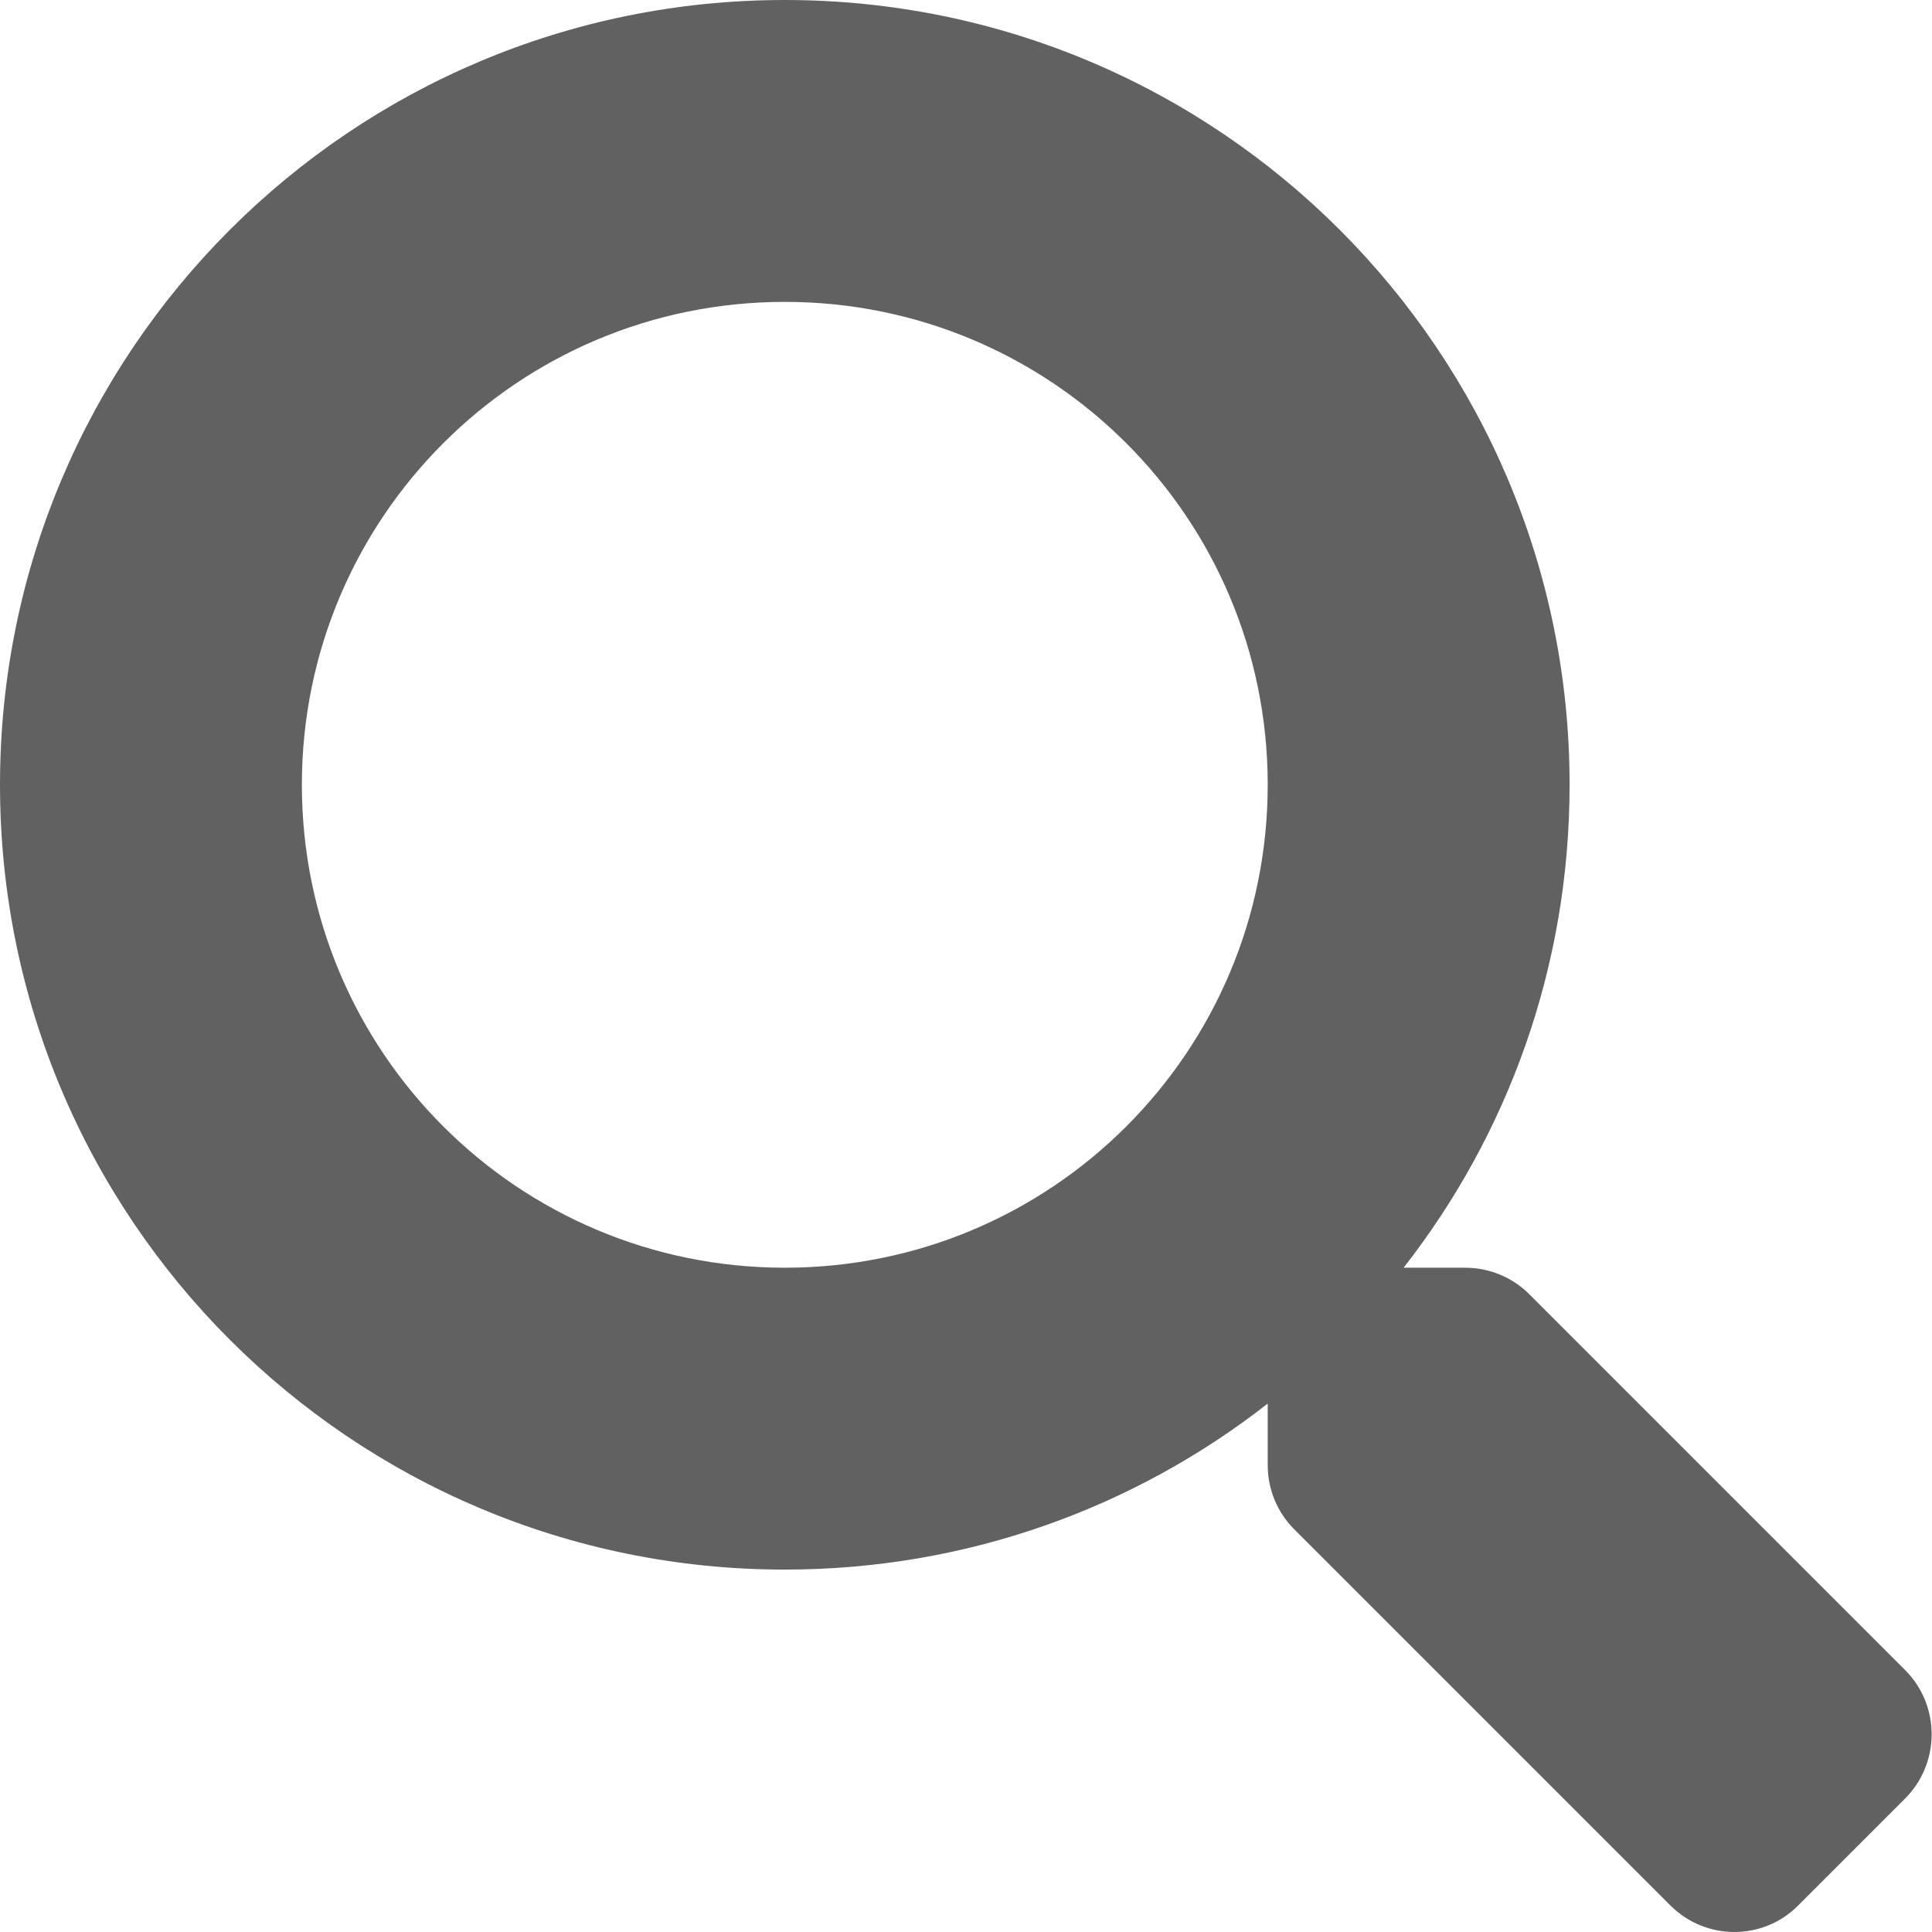
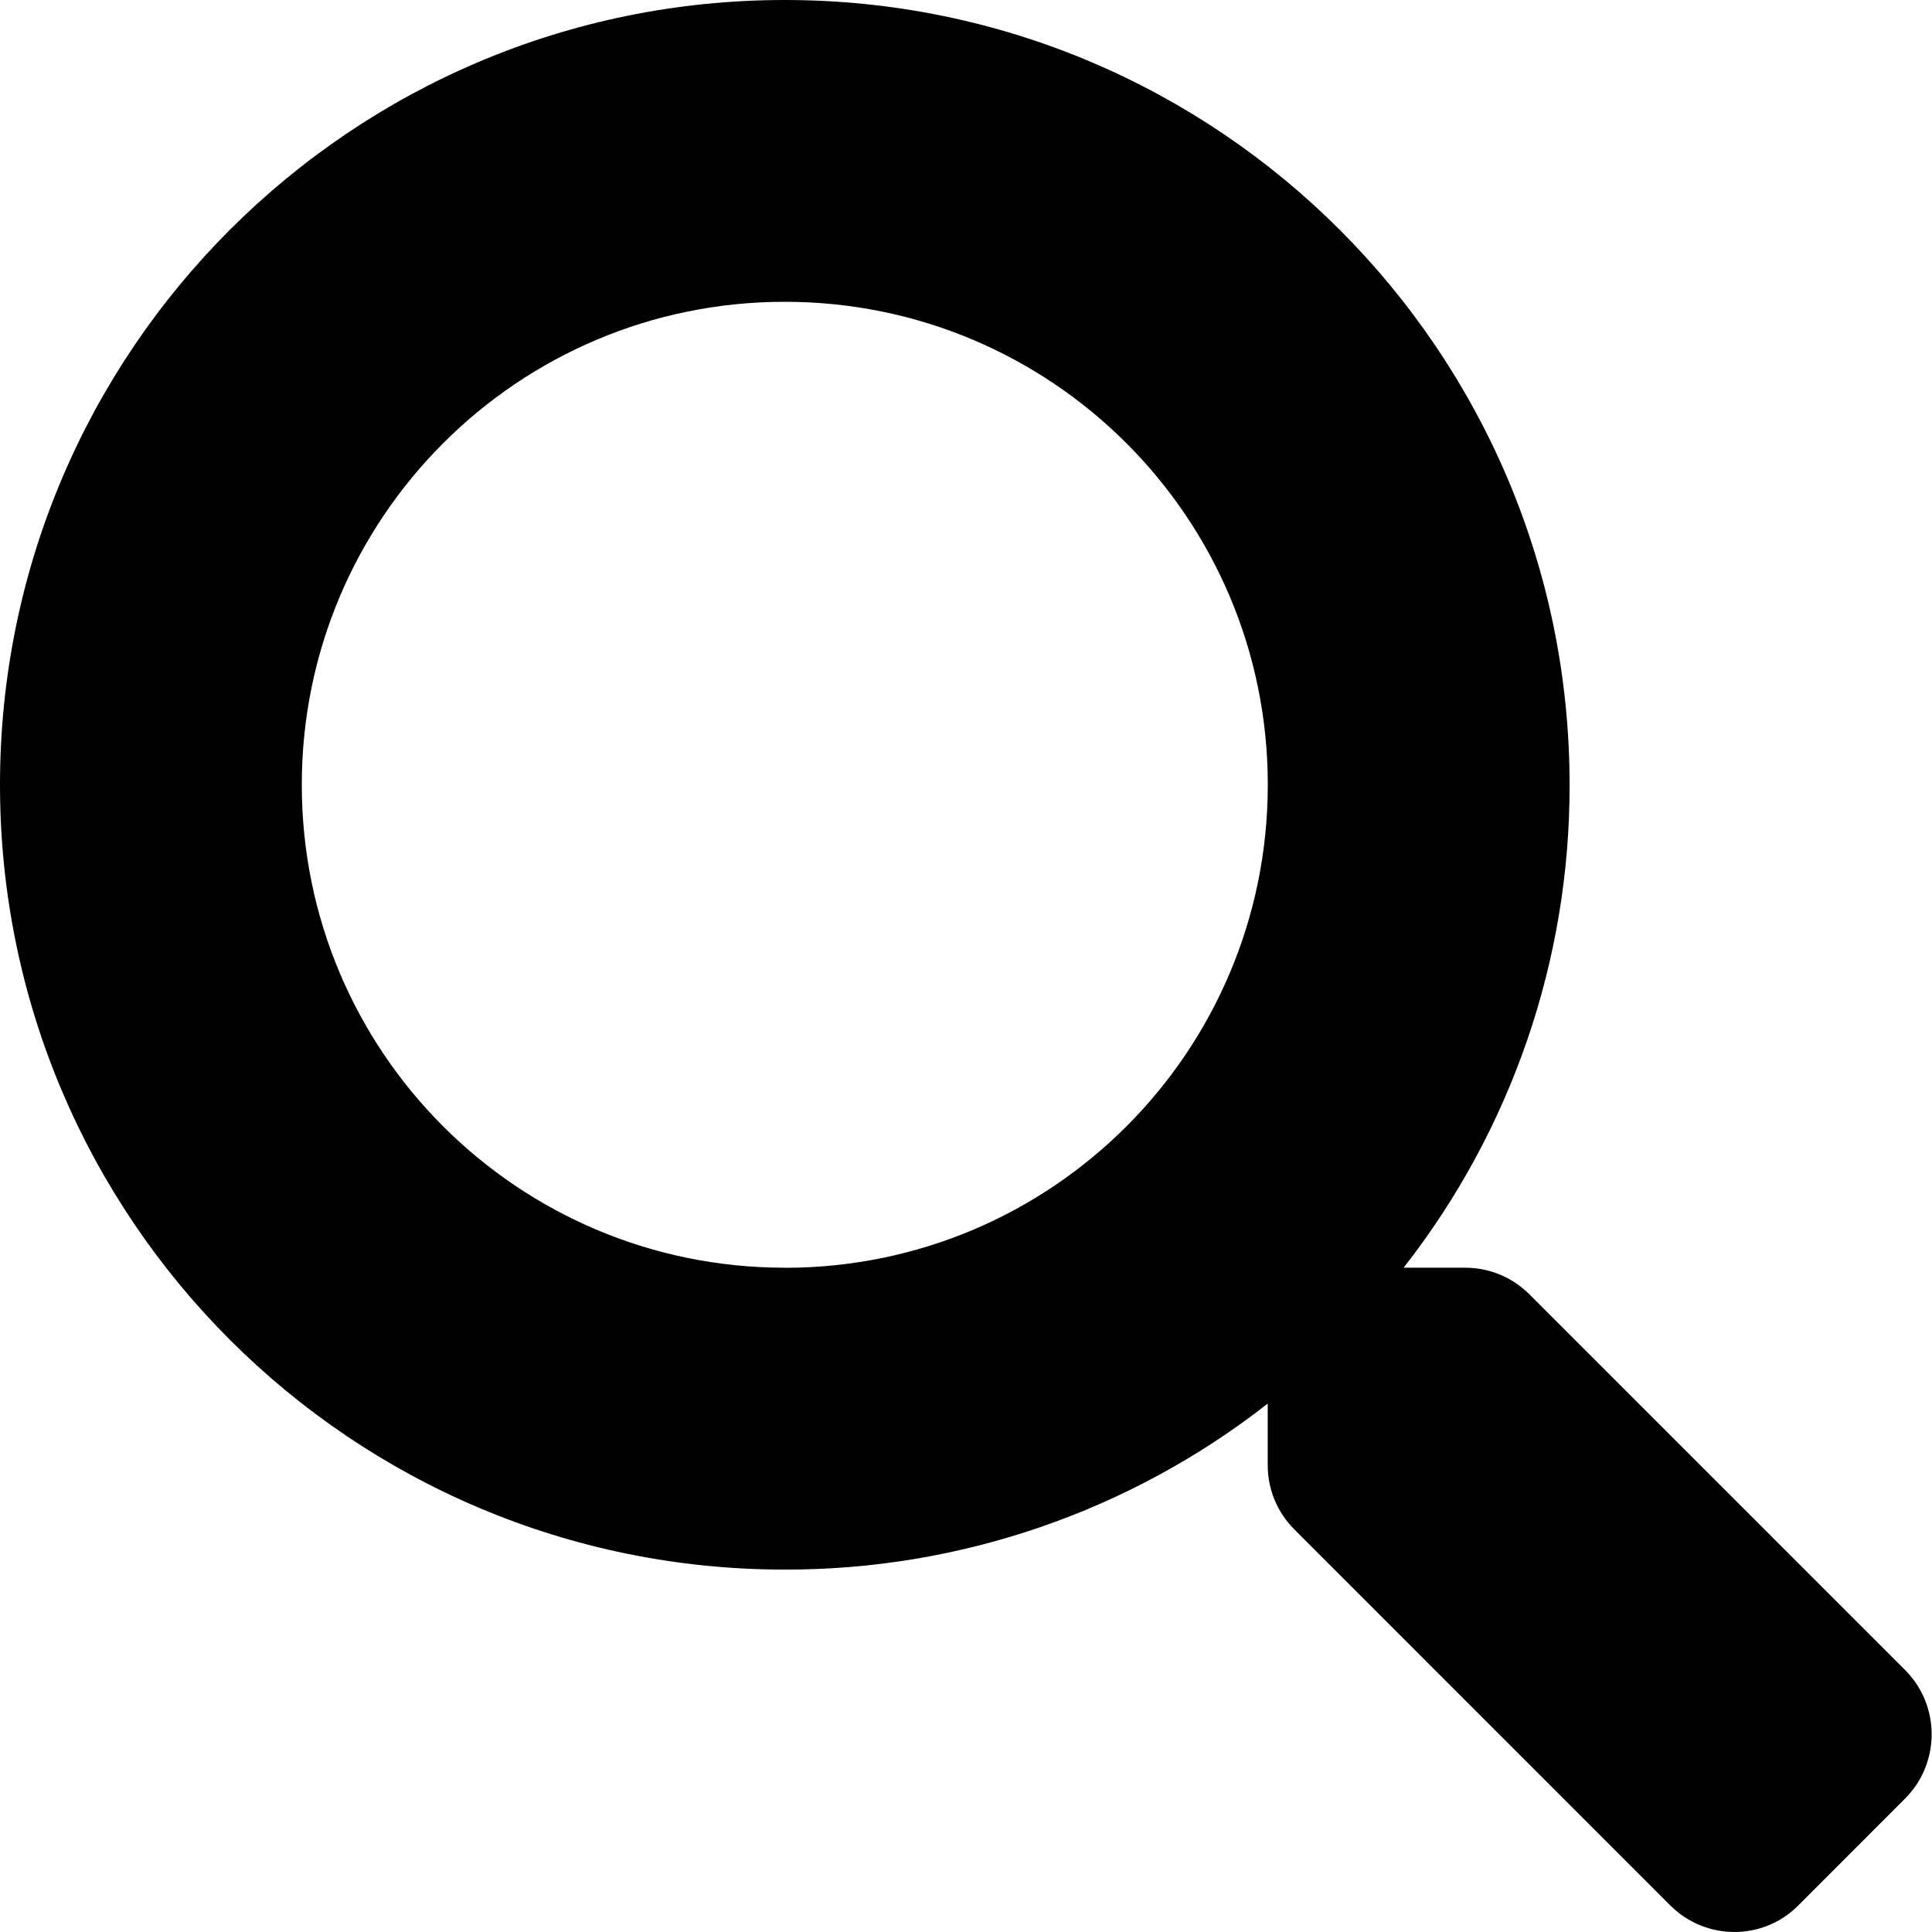
- <svg xmlns="http://www.w3.org/2000/svg" width="24" height="24" viewBox="0 0 24 24" fill="none">
-   <path d="M23.67 20.75L18.997 16.077C18.786 15.866 18.5 15.748 18.2 15.748H17.436C18.729 14.094 19.498 12.013 19.498 9.749C19.498 4.364 15.134 0 9.749 0C4.364 0 0 4.364 0 9.749C0 15.134 4.364 19.498 9.749 19.498C12.013 19.498 14.094 18.729 15.748 17.436V18.2C15.748 18.5 15.866 18.786 16.077 18.997L20.75 23.67C21.19 24.11 21.902 24.11 22.338 23.67L23.665 22.343C24.105 21.902 24.105 21.19 23.67 20.75ZM9.749 15.748C6.435 15.748 3.75 13.068 3.75 9.749C3.75 6.435 6.431 3.75 9.749 3.75C13.063 3.75 15.748 6.431 15.748 9.749C15.748 13.063 13.068 15.748 9.749 15.748Z" fill="#616161" />
+ <svg xmlns="http://www.w3.org/2000/svg" viewBox="0 0 24 24">
+   <path d="M23.67 20.75l-4.673-4.673a1.124 1.124 0 00-.797-.329h-.764a9.702 9.702 0 002.062-5.999A9.748 9.748 0 009.75 0 9.748 9.748 0 000 9.75a9.748 9.748 0 009.75 9.748 9.702 9.702 0 005.998-2.062v.764c0 .3.118.586.329.797l4.672 4.673c.441.44 1.154.44 1.59 0l1.326-1.327c.44-.44.44-1.153.005-1.593zM9.749 15.748c-3.314 0-6-2.68-6-5.999 0-3.314 2.682-6 6-6 3.314 0 6 2.682 6 6 0 3.314-2.681 6-6 6z" />
</svg>
